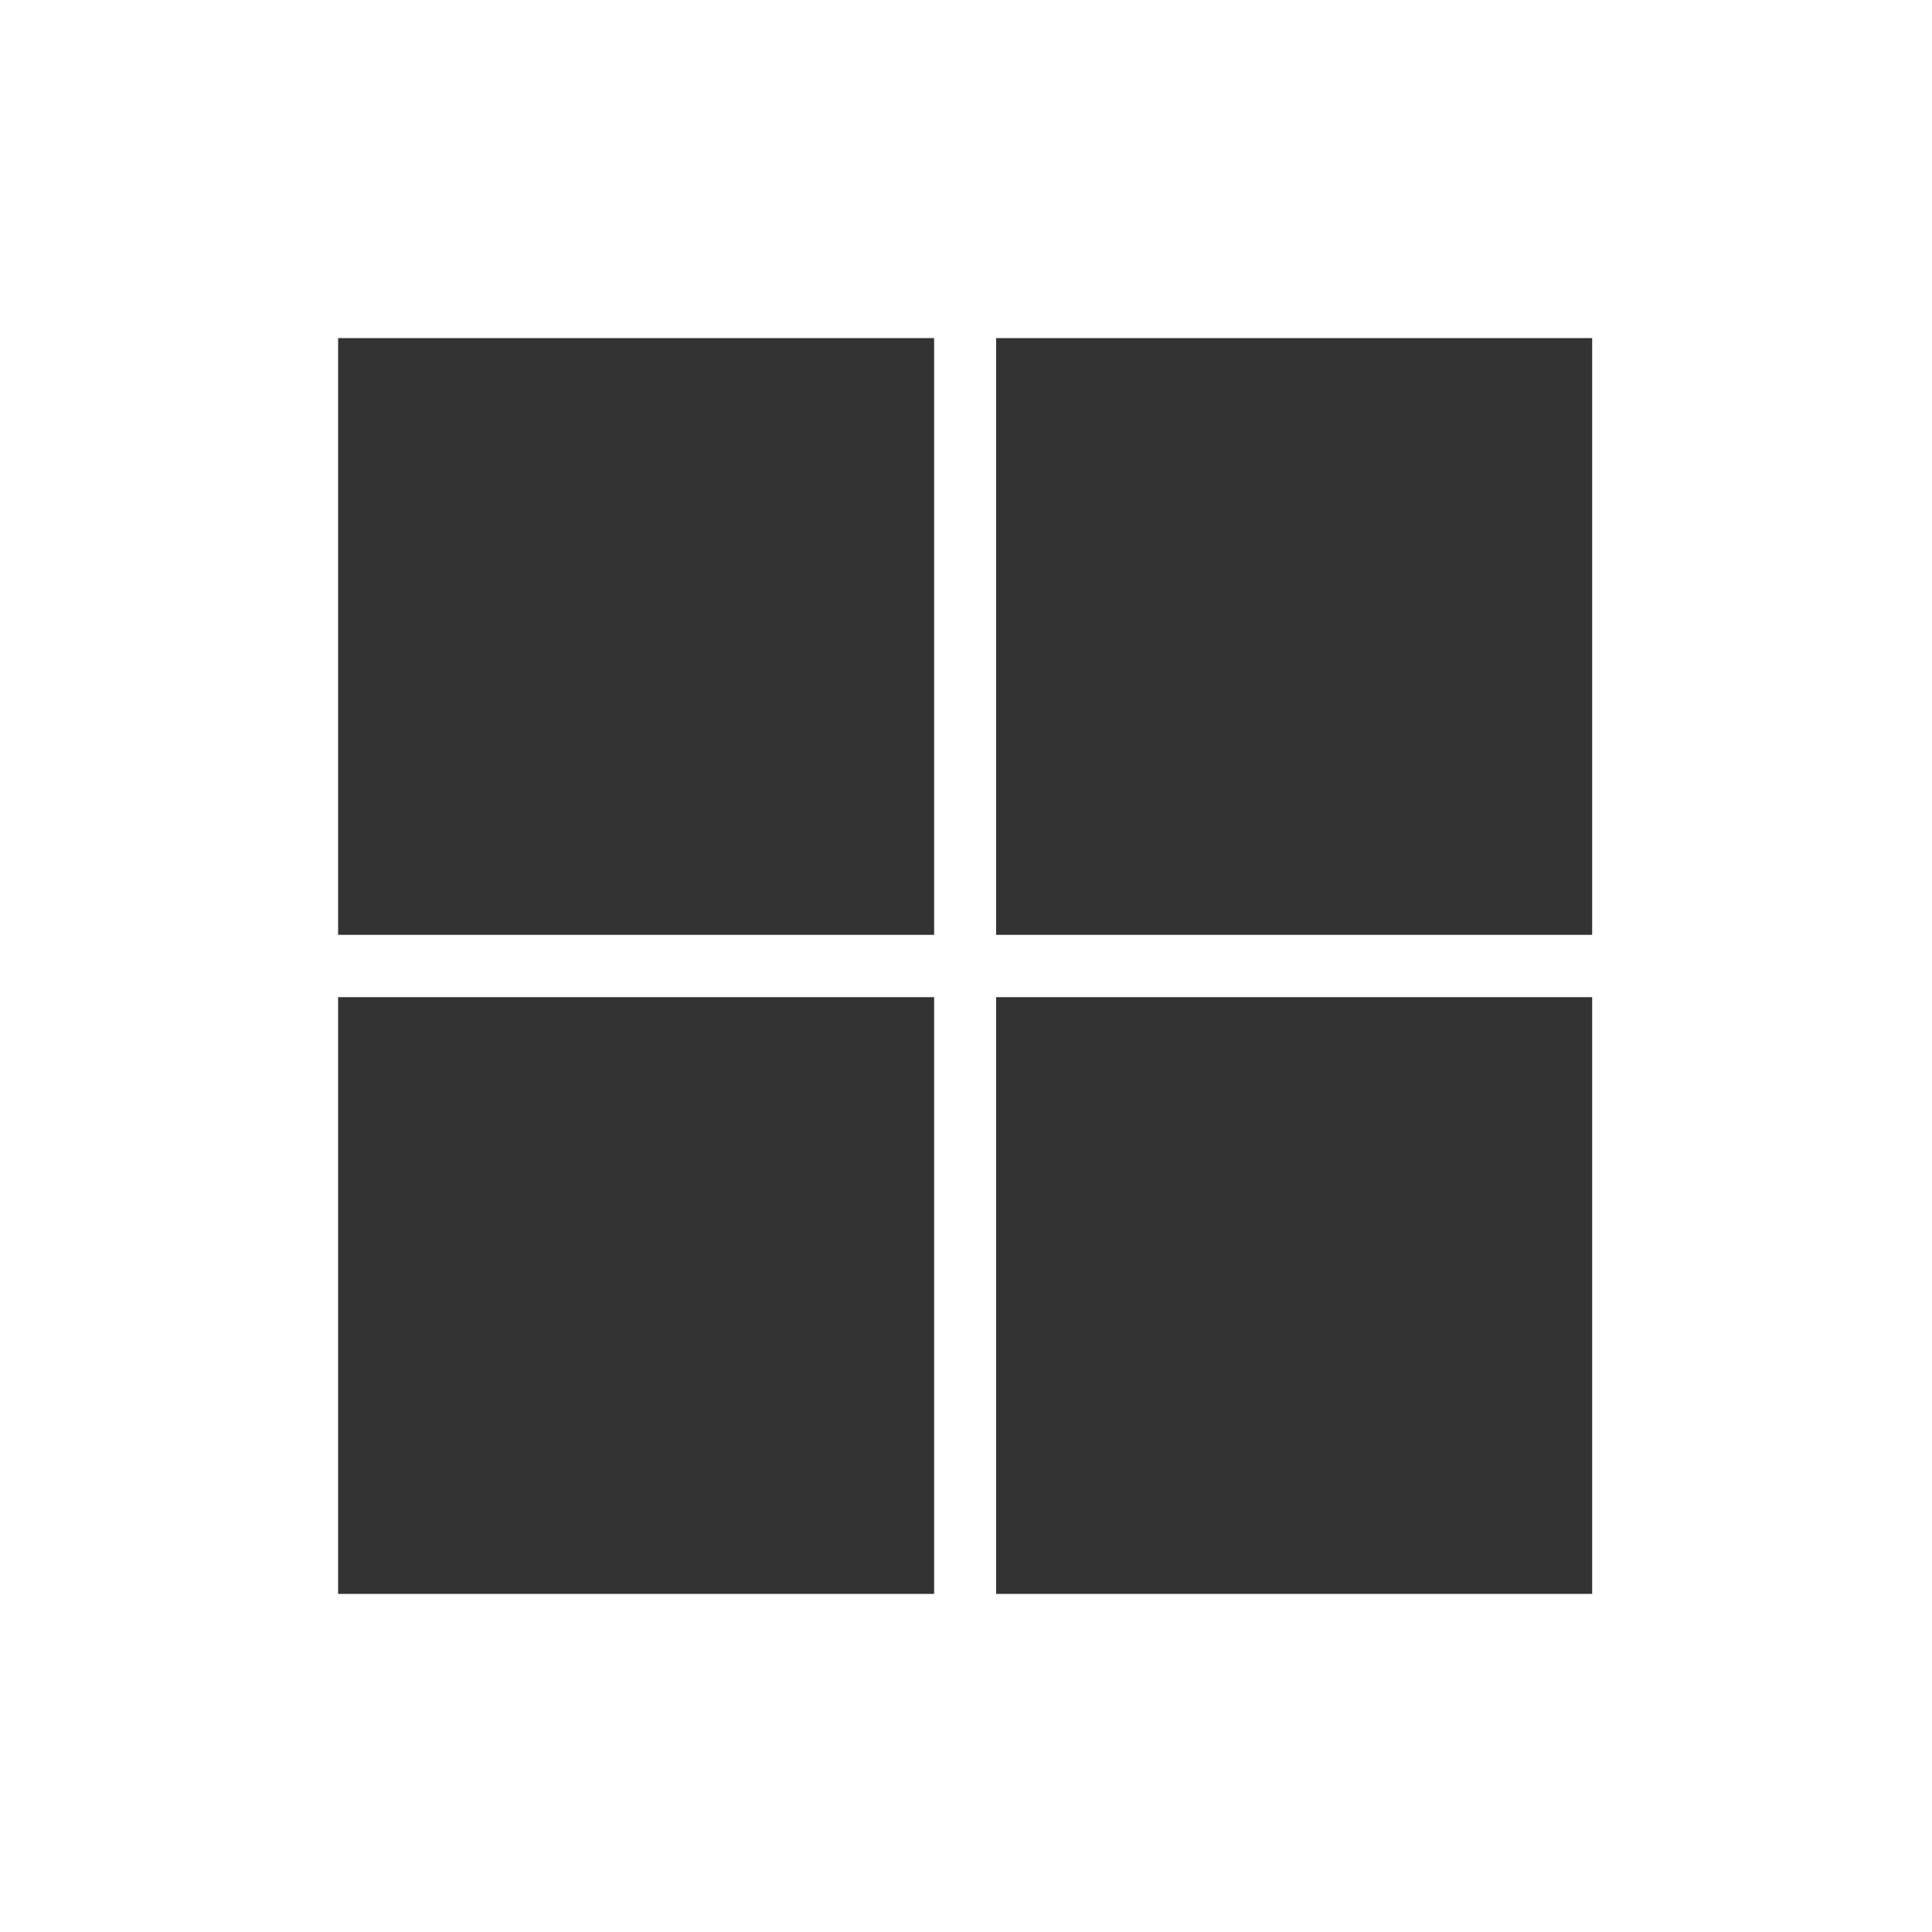
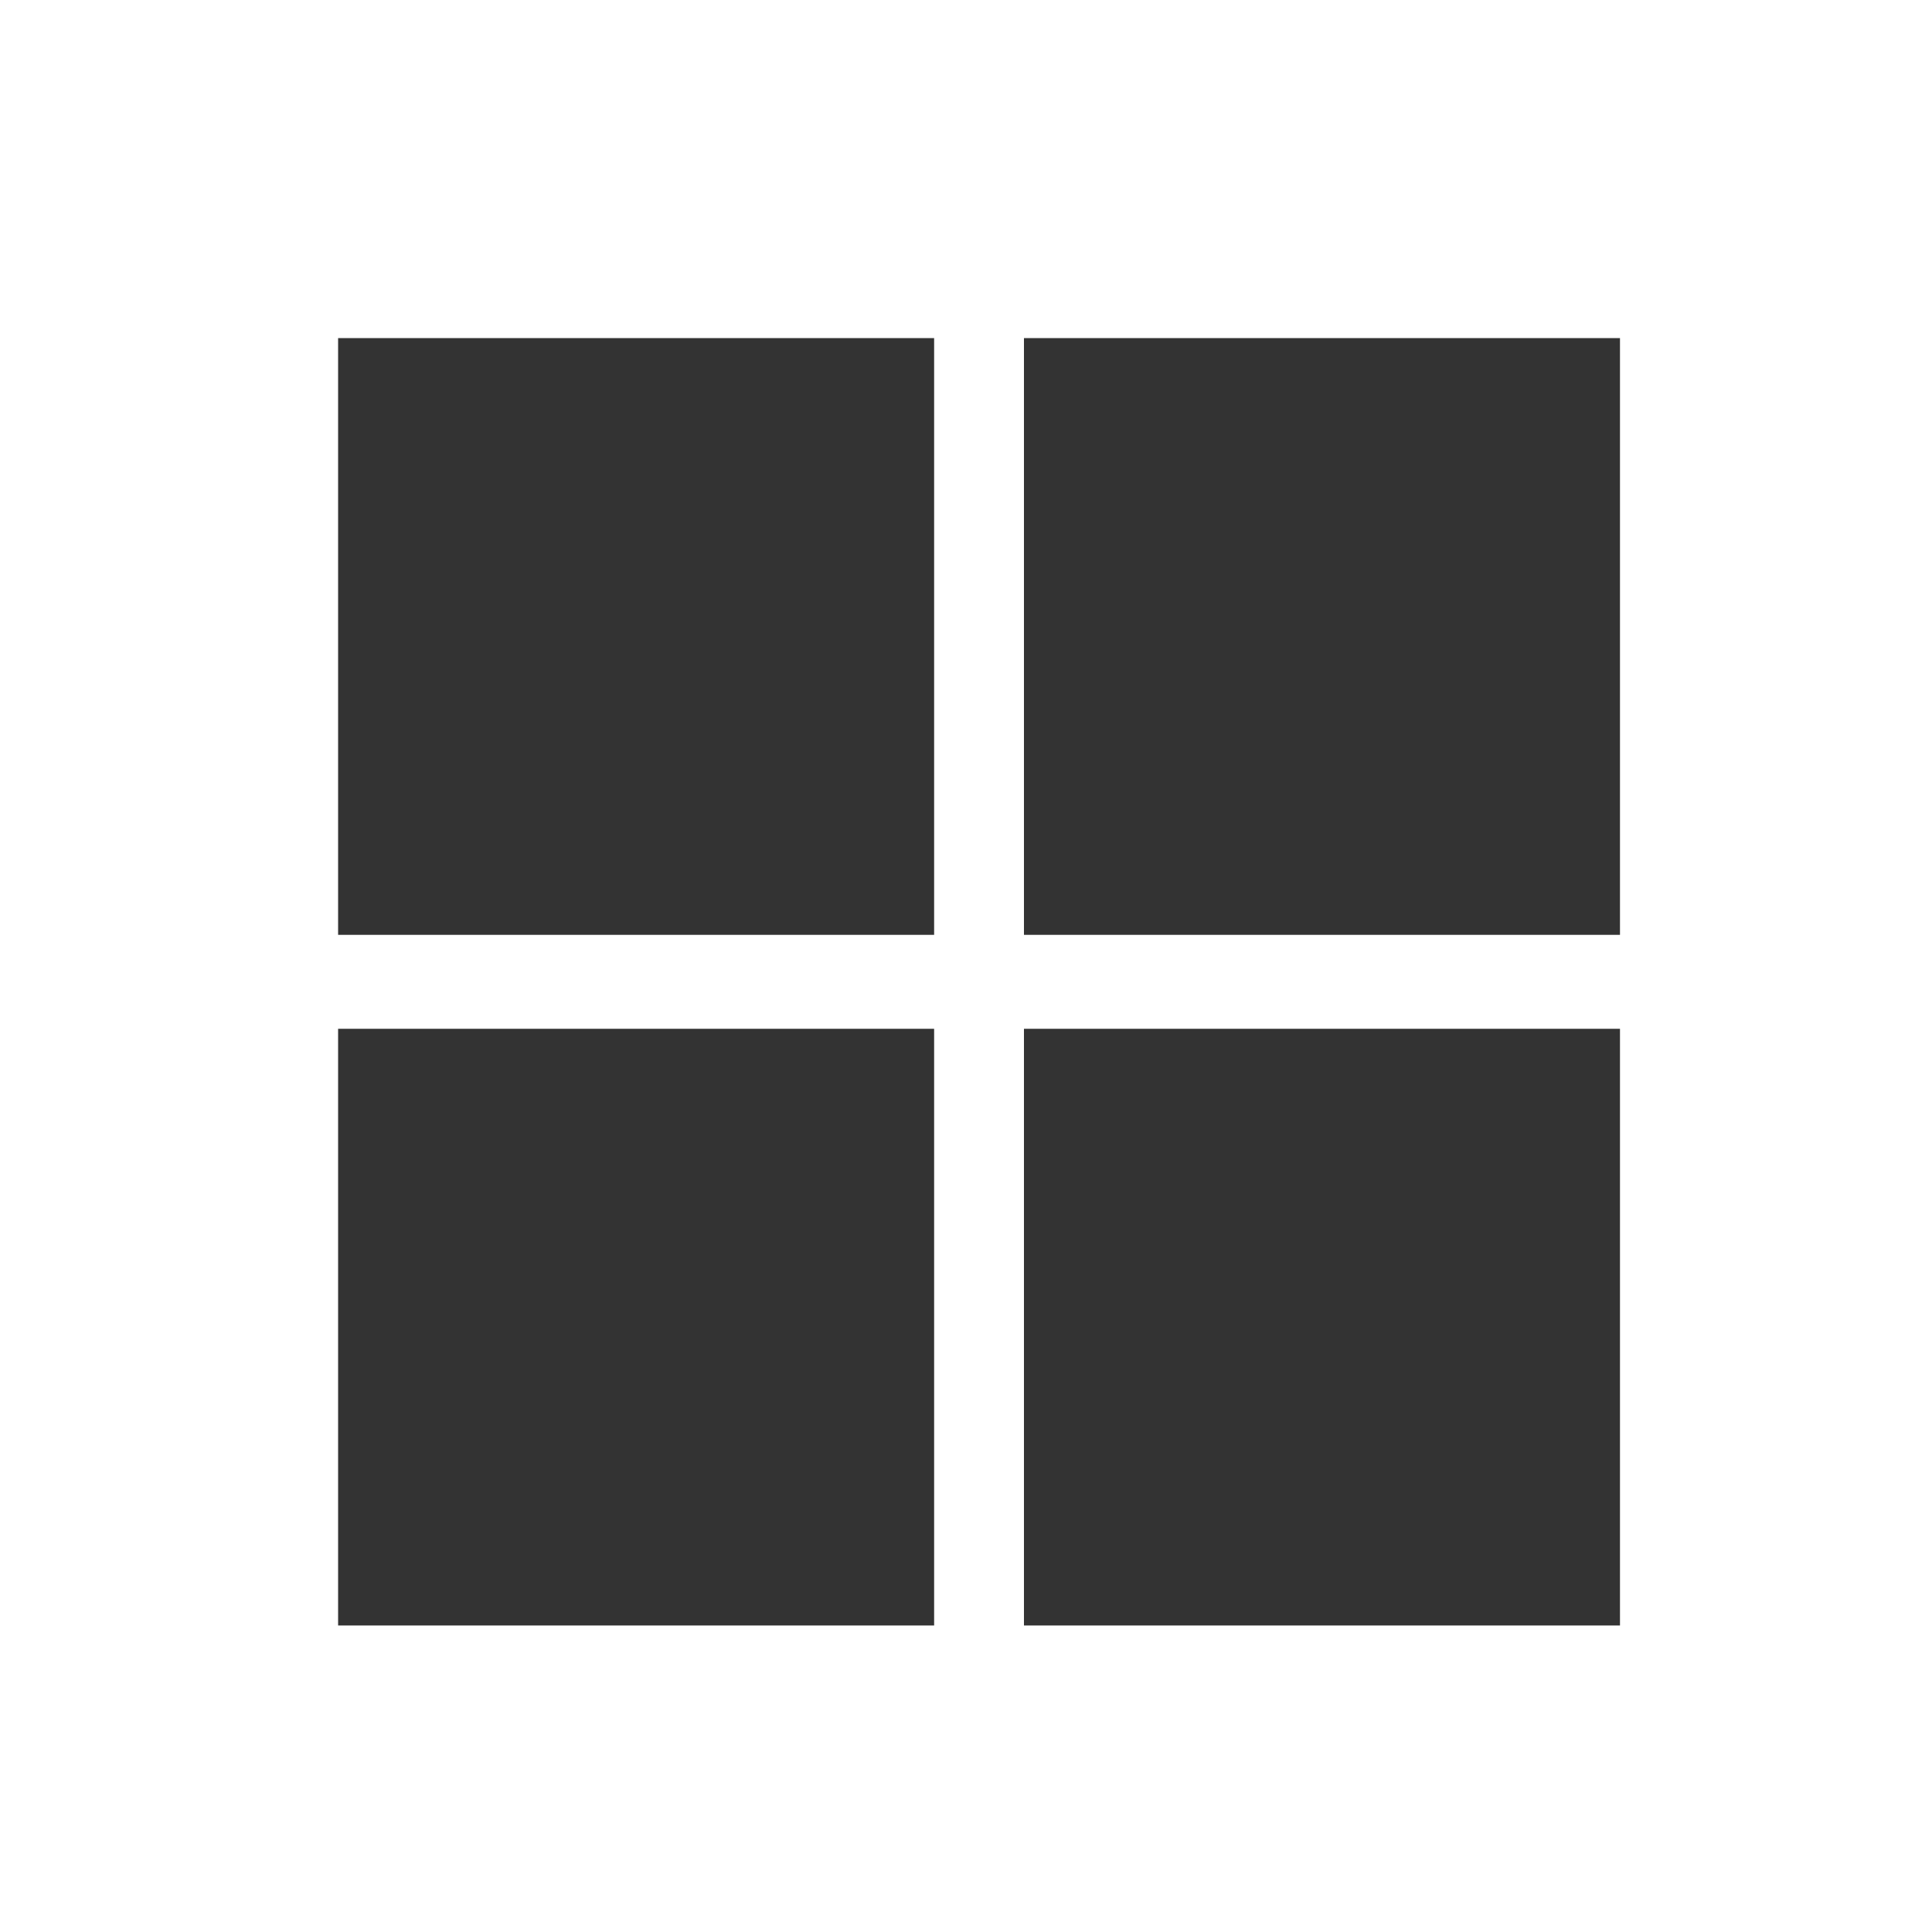
<svg xmlns="http://www.w3.org/2000/svg" width="40" height="40" viewBox="0 0 40 40" fill="none">
  <path d="M19.34 19.355H7V7H19.34V19.355Z" fill="#333333" />
-   <path d="M32.964 19.355H20.624V7H32.964V19.355Z" fill="#333333" />
-   <path d="M19.34 33H7V20.645H19.34V33Z" fill="#333333" />
-   <path d="M32.964 33H20.624V20.645H32.964V33Z" fill="#333333" />
+   <path d="M33.54 19.355H21.2V7H33.54V19.355Z" fill="#333333" />
+   <path d="M19.34 33.654H7V21.3H19.34V33.654Z" fill="#333333" />
+   <path d="M33.54 33.654H21.2V21.3H33.54V33.654Z" fill="#333333" />
</svg>
